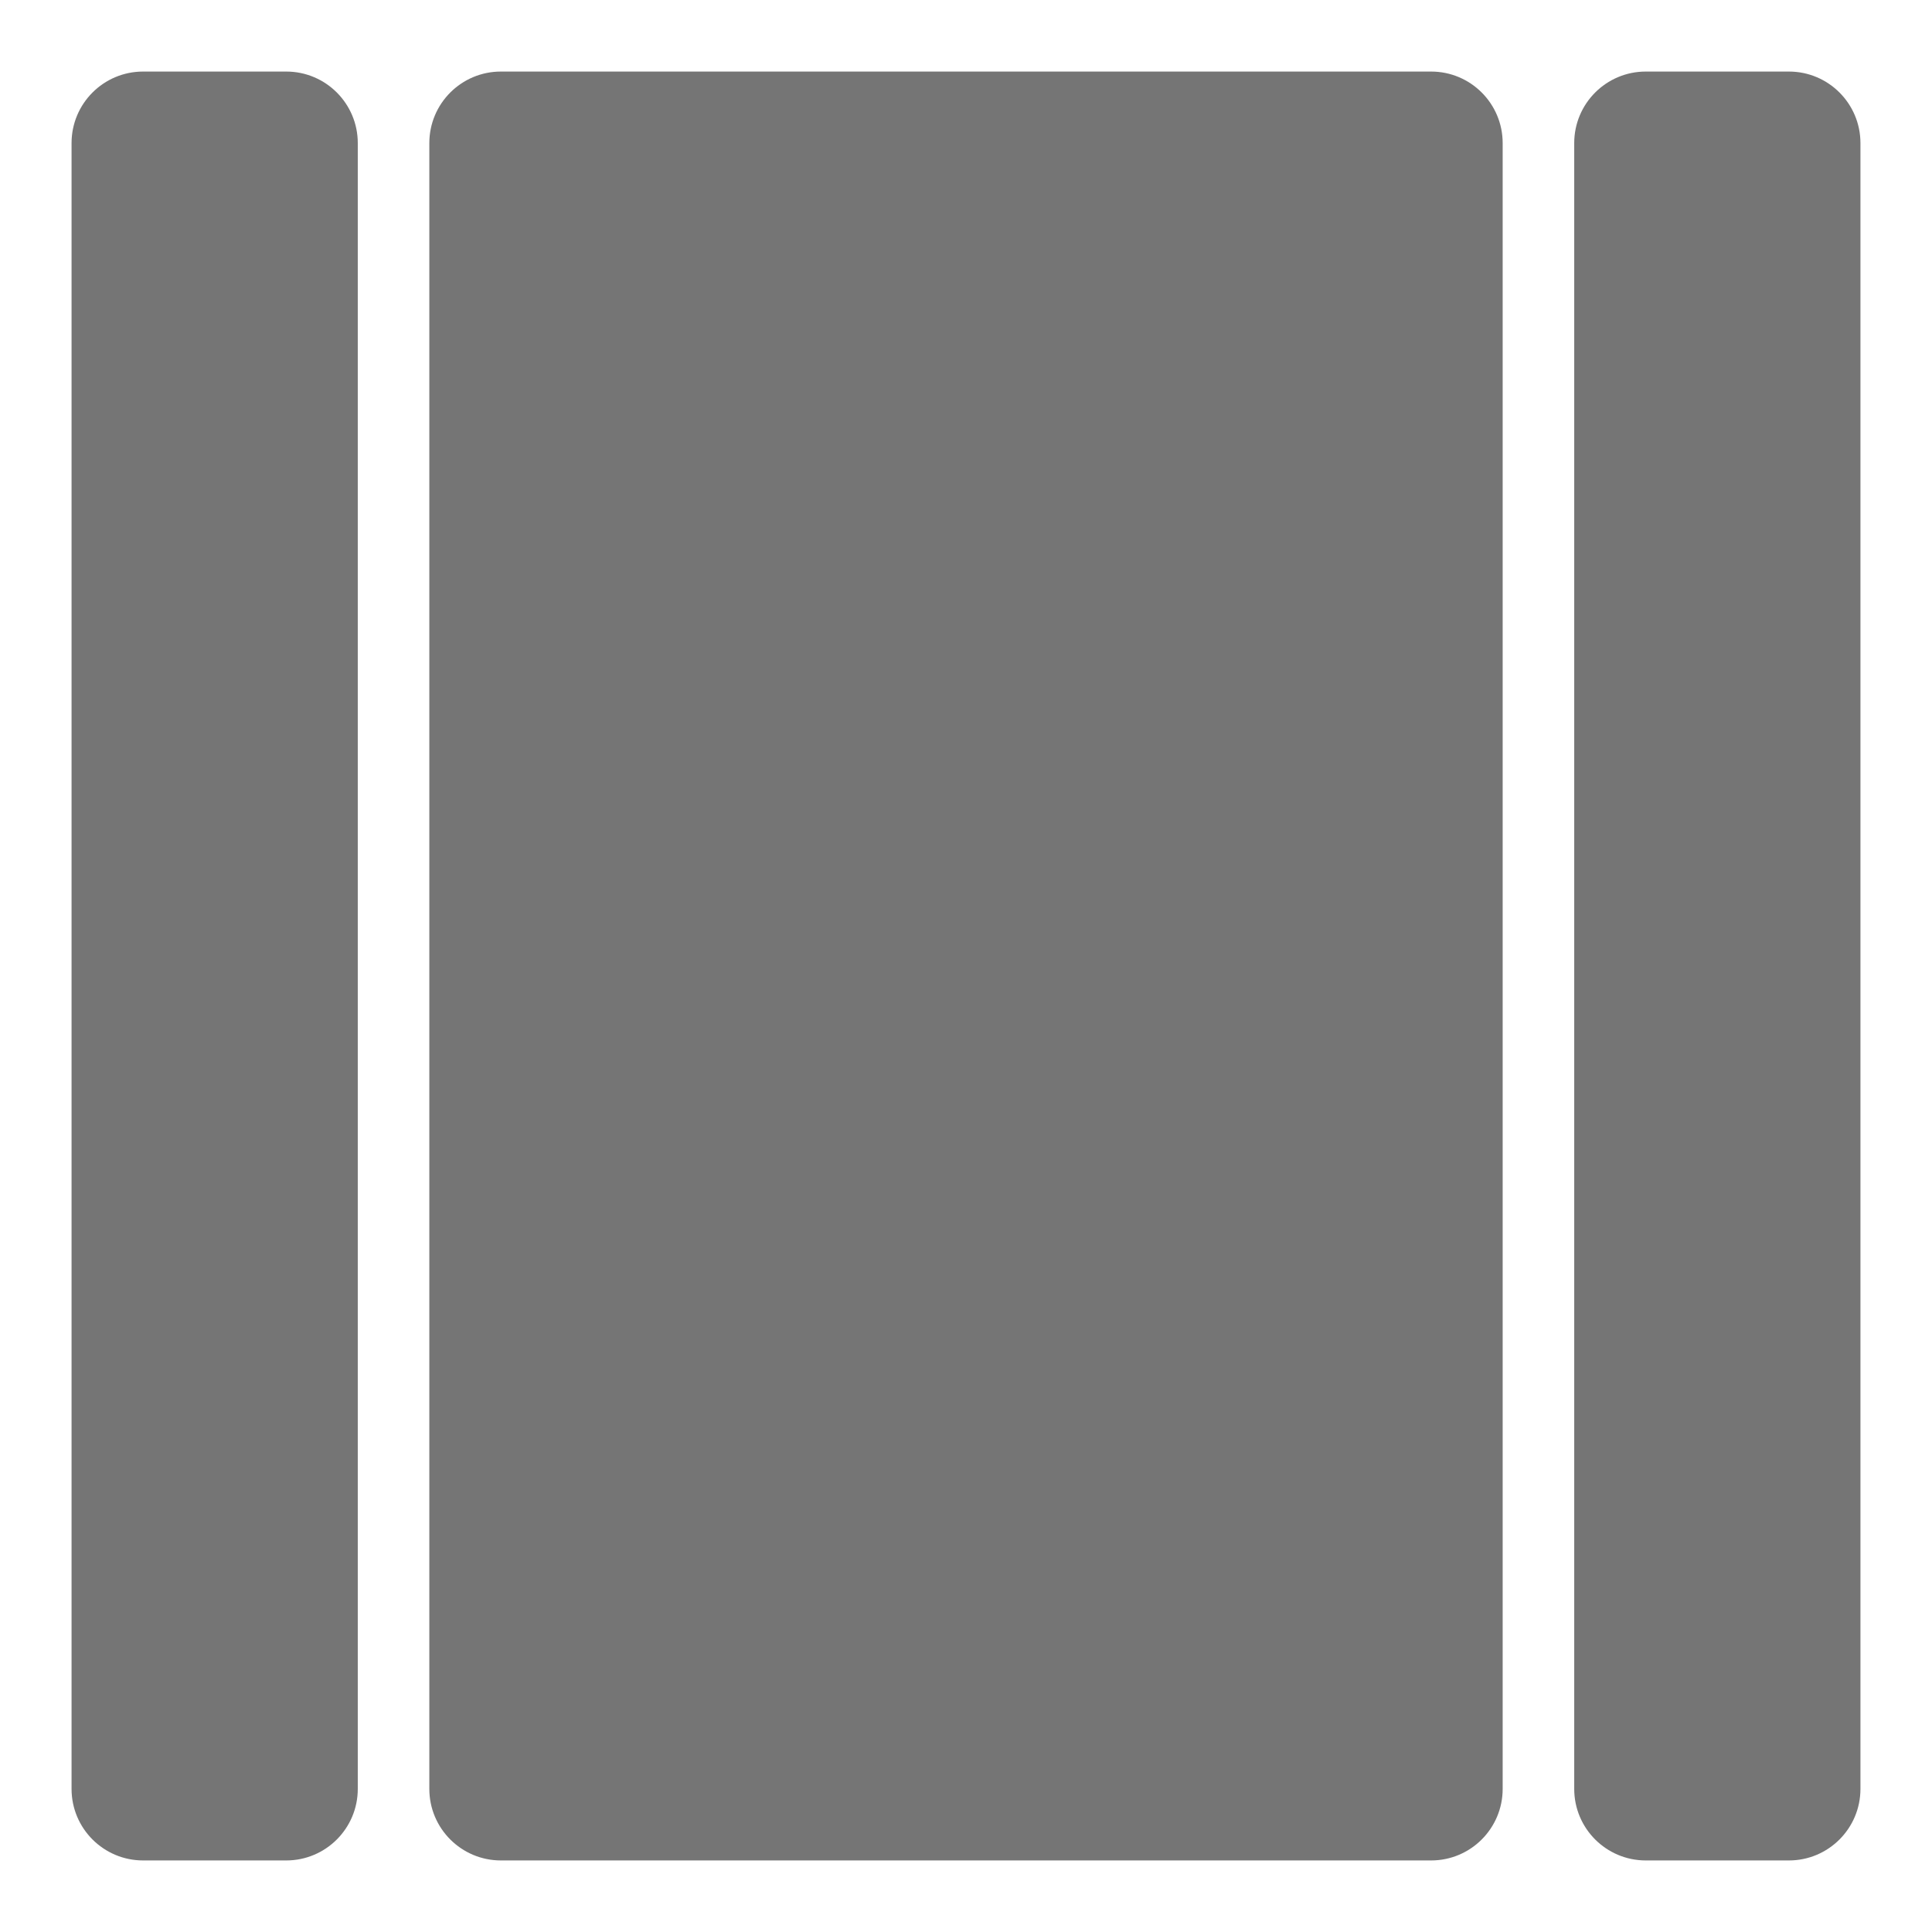
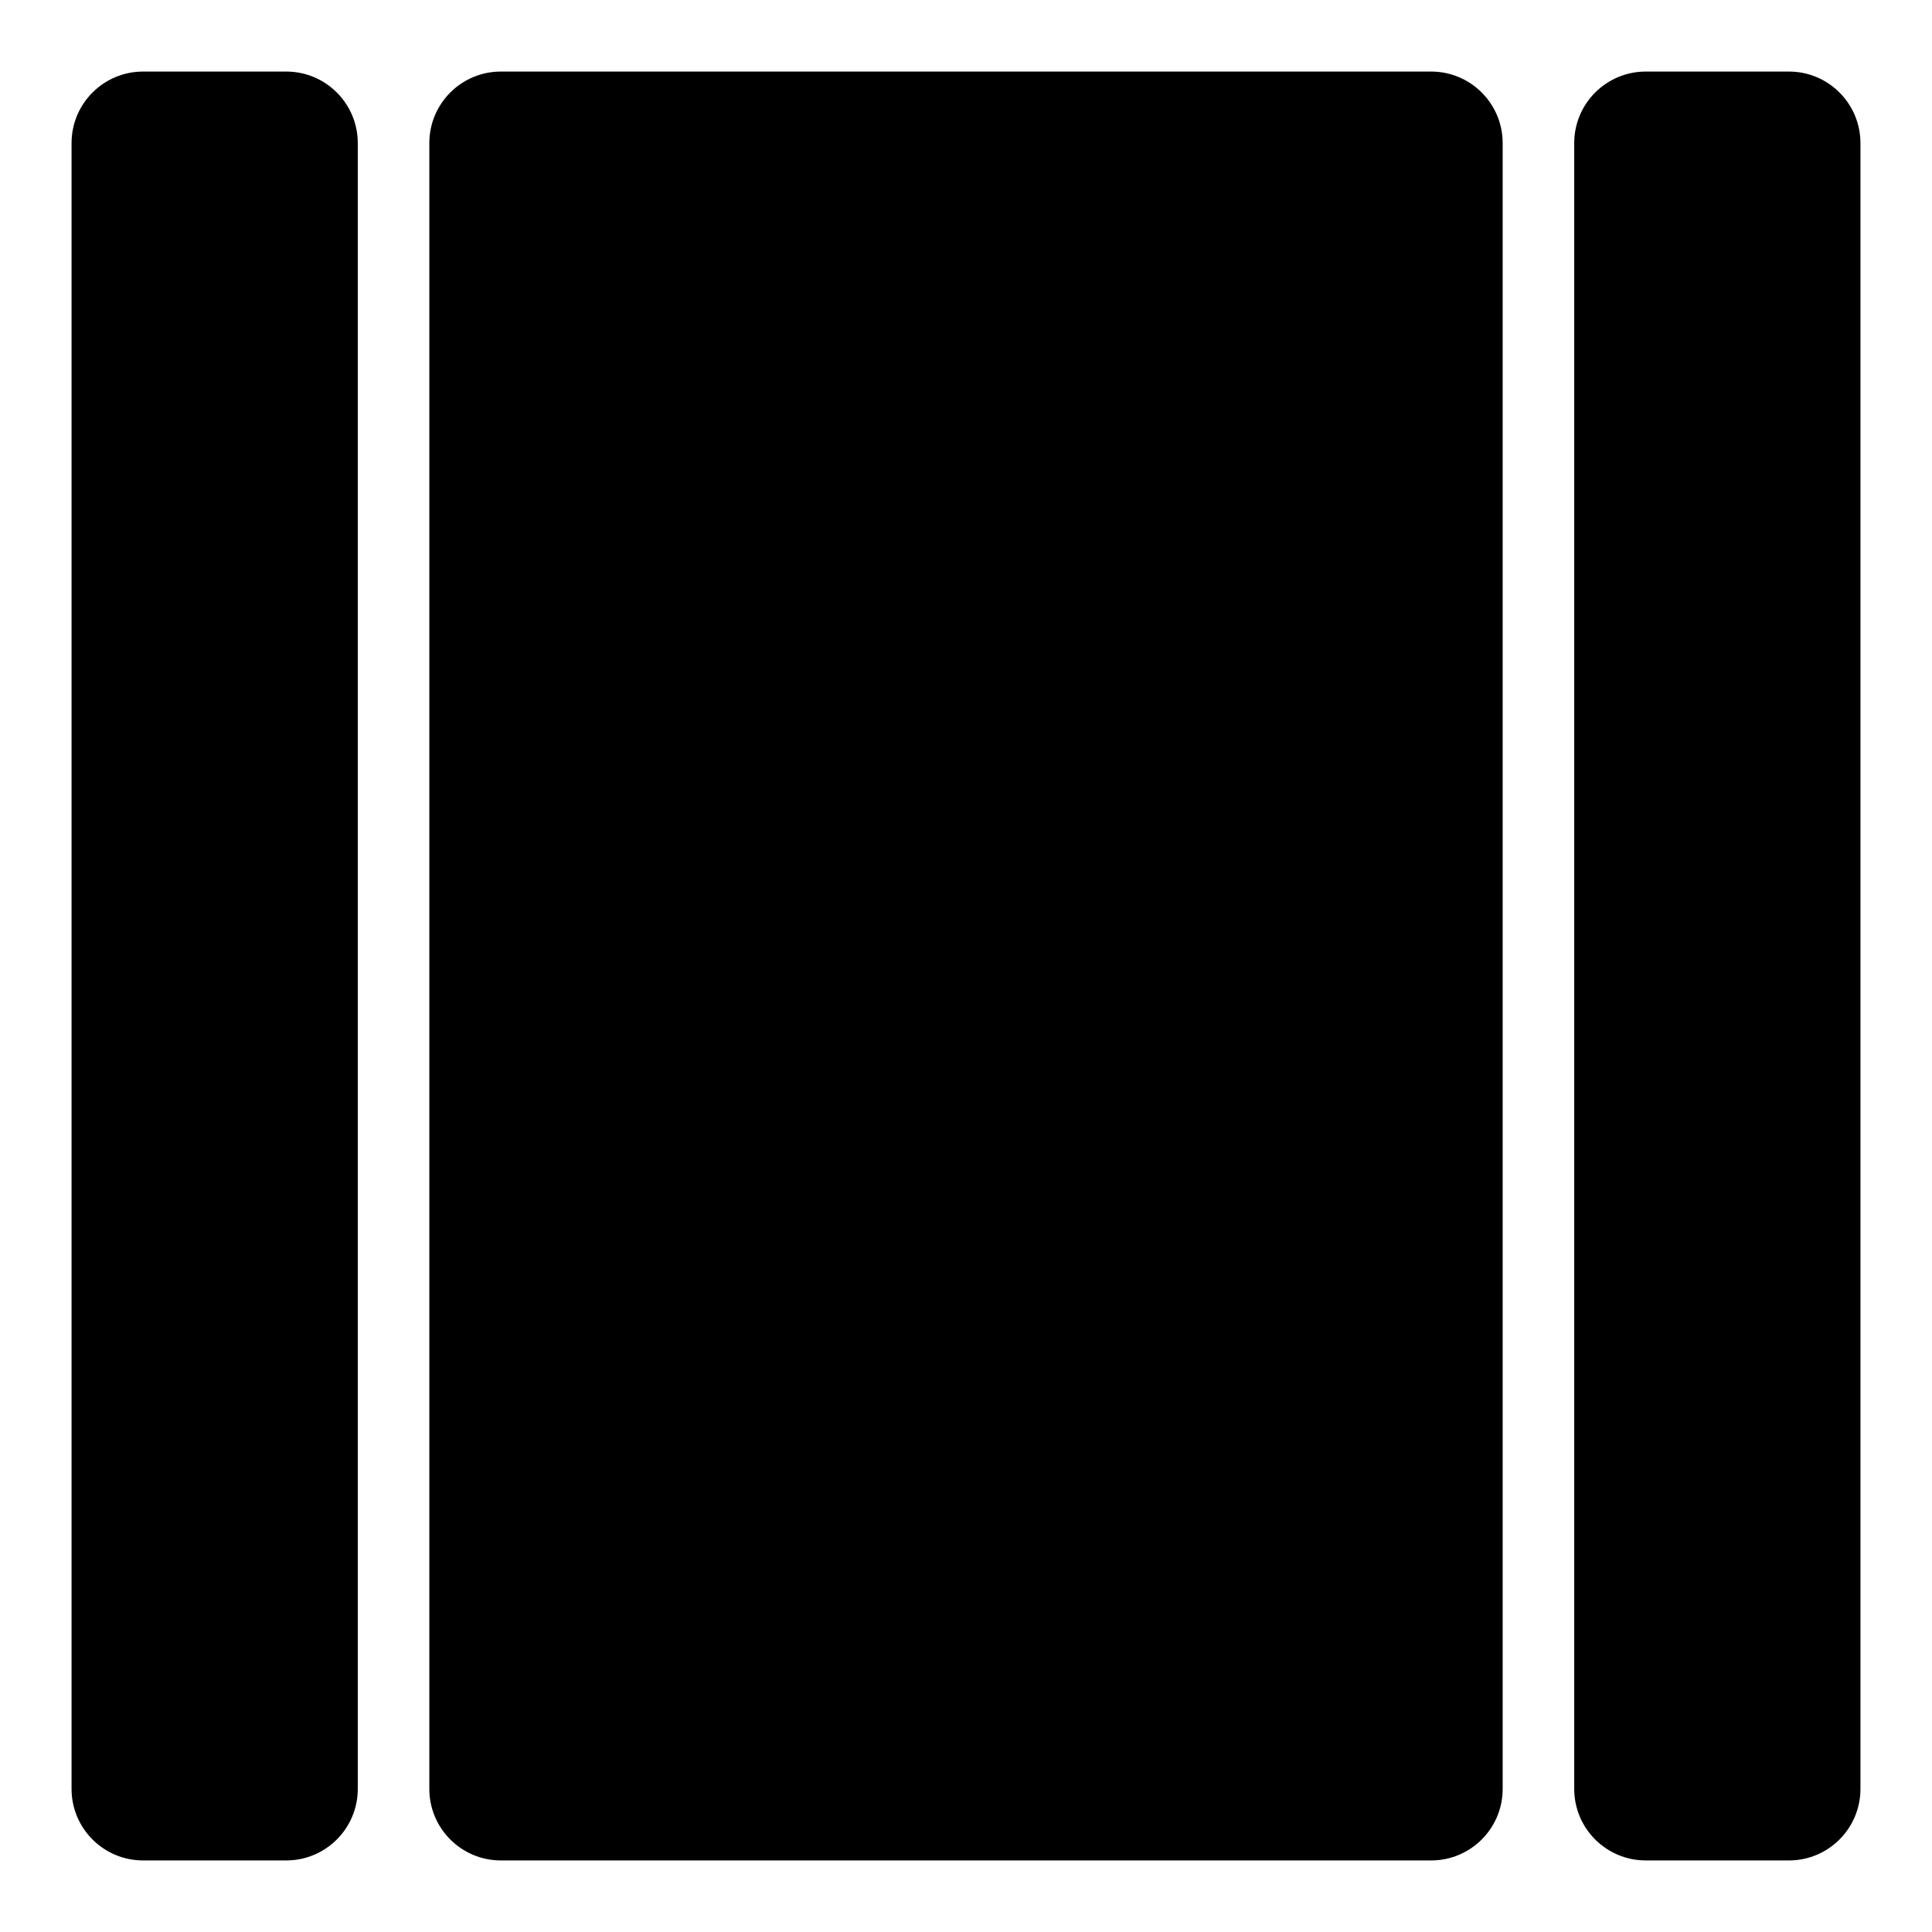
<svg xmlns="http://www.w3.org/2000/svg" xmlns:xlink="http://www.w3.org/1999/xlink" width="270px" height="270px" viewBox="0 0 270 270" version="1.1">
  <defs>
    <path d="M270 0L270 0L270 270L0 270L0 0L270 0Z" id="path_1" />
    <clipPath id="clip_1">
      <use xlink:href="#path_1" clip-rule="evenodd" fill-rule="evenodd" />
    </clipPath>
  </defs>
  <g id="stretchMiddle">
    <path d="M270 0L270 0L270 270L0 270L0 0L270 0Z" id="stretchMiddle" fill="transparent" stroke="none" />
-     <path d="M40 10C45.524 10 50 14.476 50 20L50 250C50 255.524 45.524 260 40 260L20 260C14.476 260 10 255.524 10 250L10 20C10 14.476 14.476 10 20 10L40 10Z" id="Rectangle" fill="#757575" stroke="none" clip-path="url(#clip_1)" />
-     <path d="M200 10C205.524 10 210 14.476 210 20L210 250C210 255.524 205.524 260 200 260L70 260C64.476 260 60 255.524 60 250L60 20C60 14.476 64.476 10 70 10L200 10Z" id="Rectangle" fill="#757575" stroke="none" clip-path="url(#clip_1)" />
-     <path d="M250 10C255.524 10 260 14.476 260 20L260 250C260 255.524 255.524 260 250 260L230 260C224.476 260 220 255.524 220 250L220 20C220 14.476 224.476 10 230 10L250 10Z" id="Rectangle" fill="#757575" stroke="none" clip-path="url(#clip_1)" />
+     <path d="M40 10C45.524 10 50 14.476 50 20L50 250C50 255.524 45.524 260 40 260L20 260C14.476 260 10 255.524 10 250L10 20C10 14.476 14.476 10 20 10L40 10Z" id="Rectangle" stroke="none" clip-path="url(#clip_1)" />
+     <path d="M200 10C205.524 10 210 14.476 210 20L210 250C210 255.524 205.524 260 200 260L70 260C64.476 260 60 255.524 60 250L60 20C60 14.476 64.476 10 70 10L200 10Z" id="Rectangle" stroke="none" clip-path="url(#clip_1)" />
+     <path d="M250 10C255.524 10 260 14.476 260 20L260 250C260 255.524 255.524 260 250 260L230 260C224.476 260 220 255.524 220 250L220 20C220 14.476 224.476 10 230 10L250 10Z" id="Rectangle" stroke="none" clip-path="url(#clip_1)" />
  </g>
</svg>
